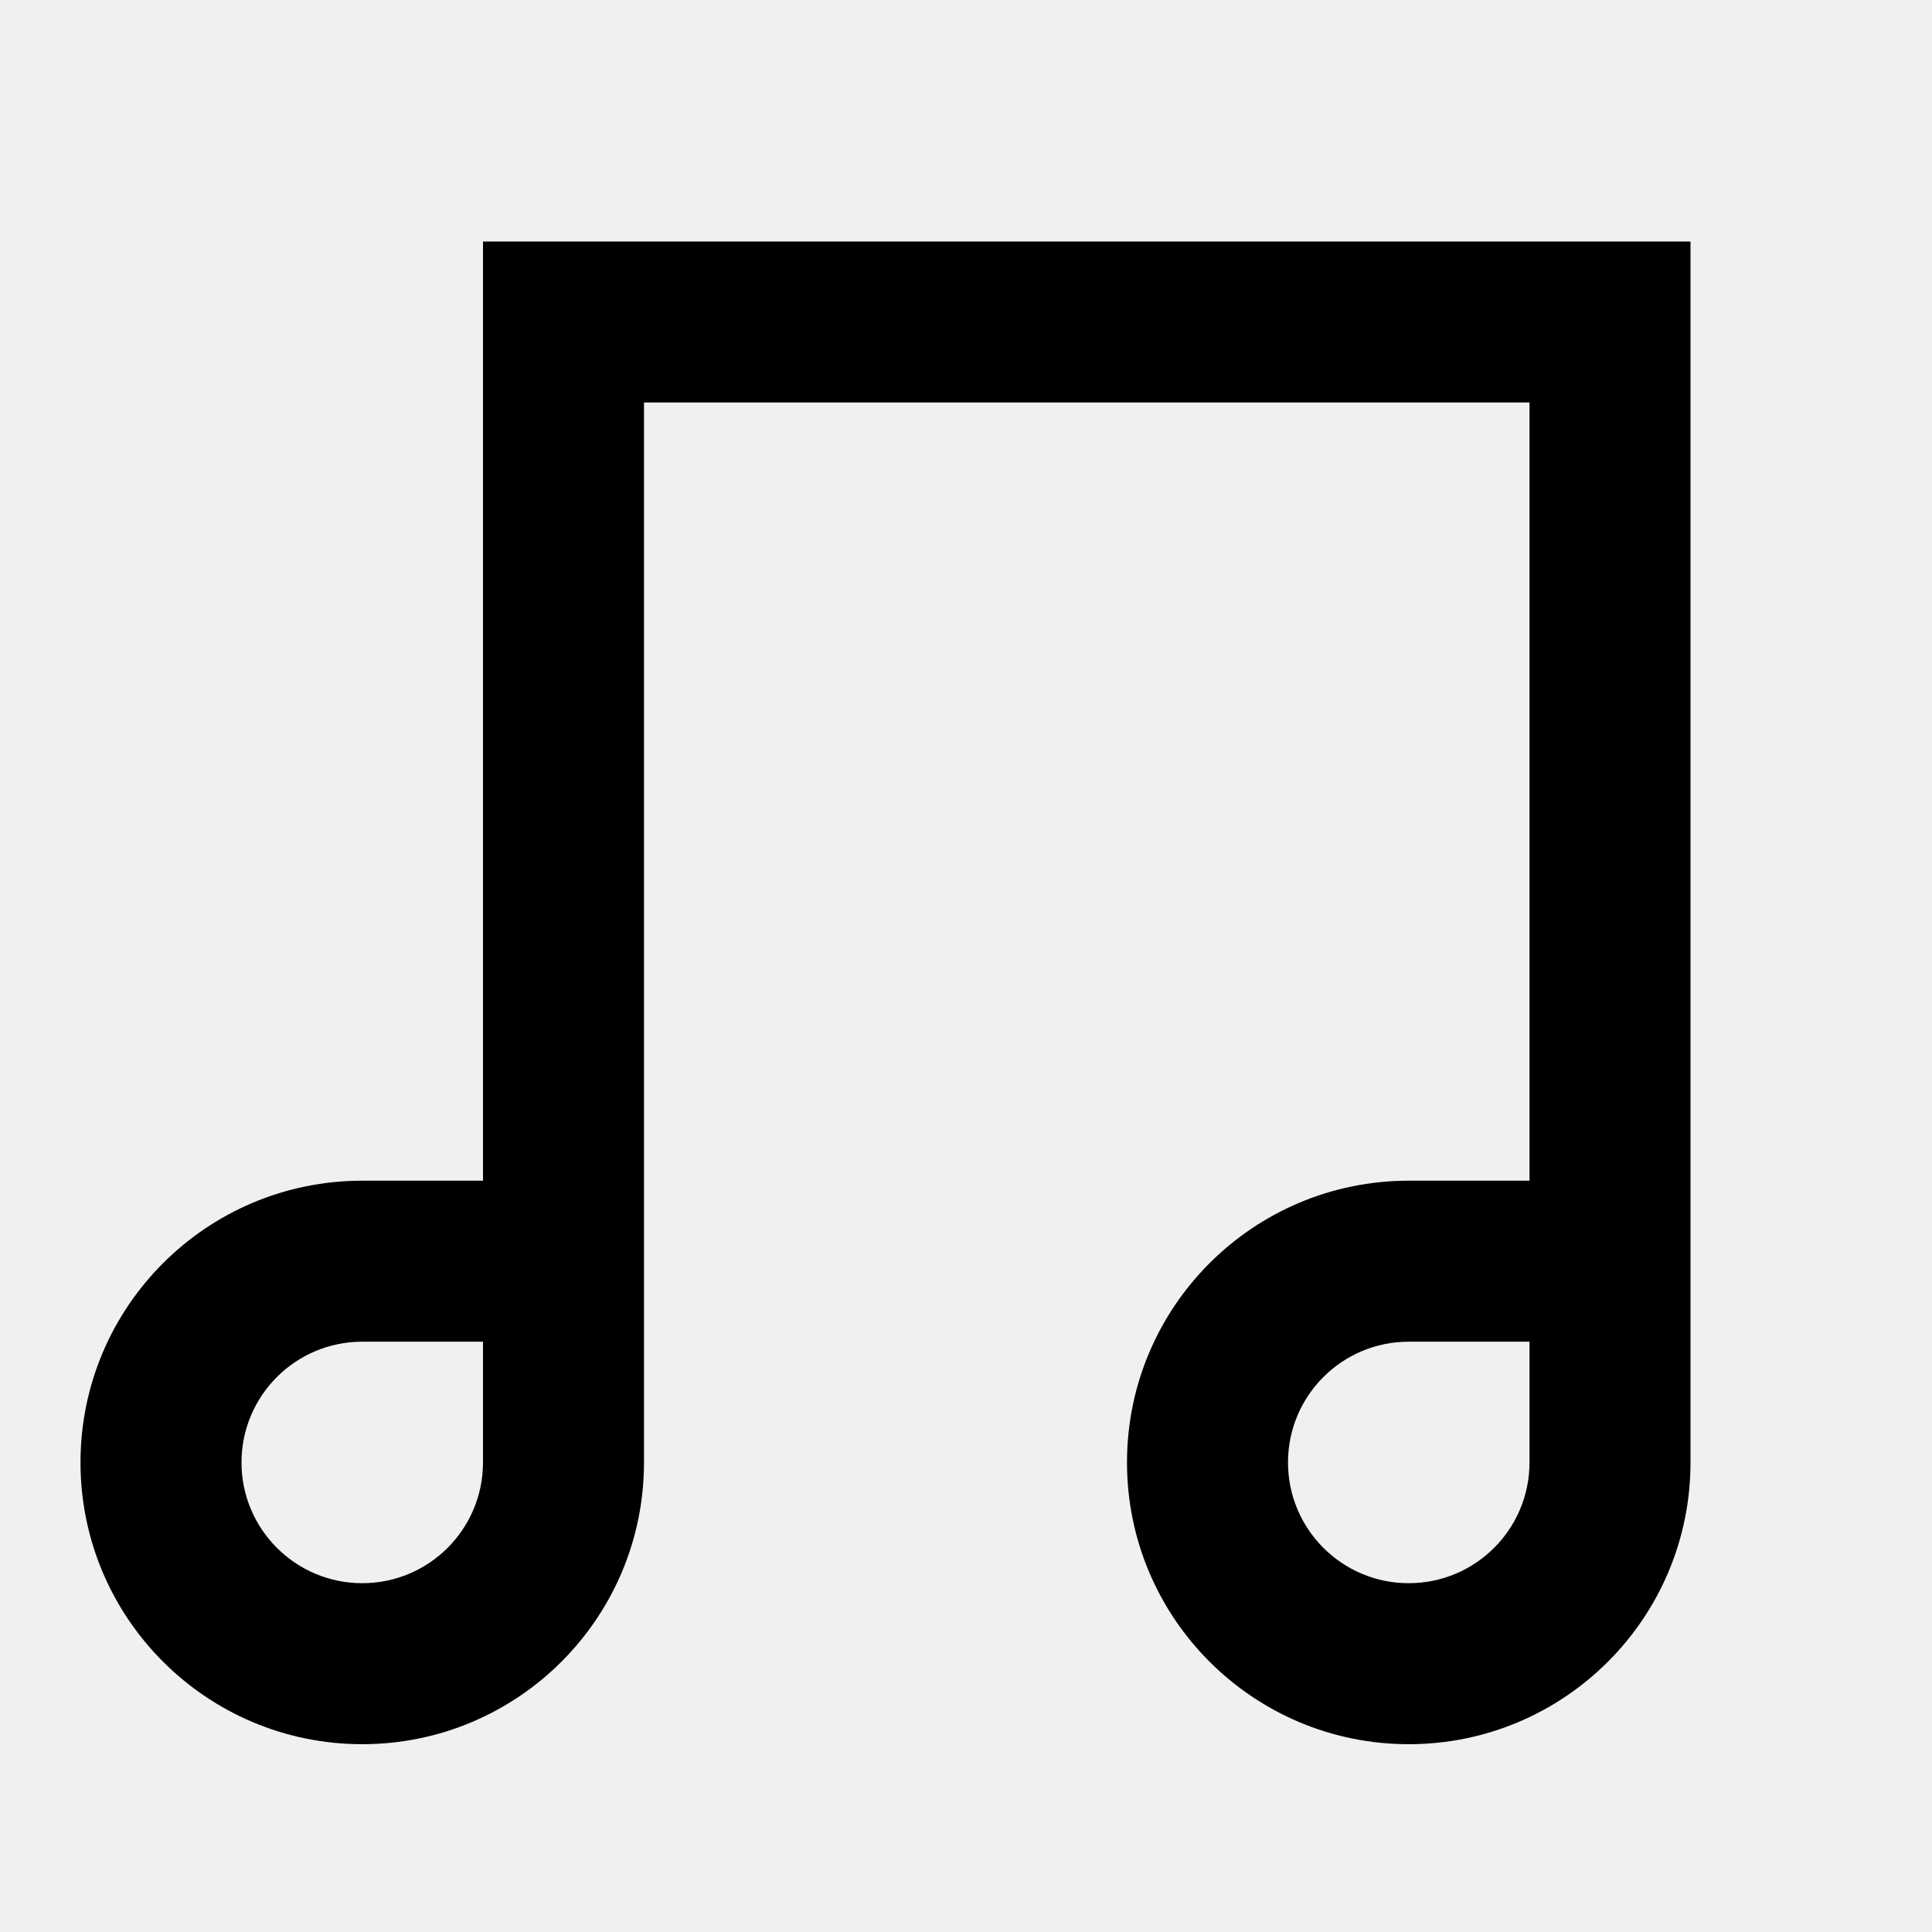
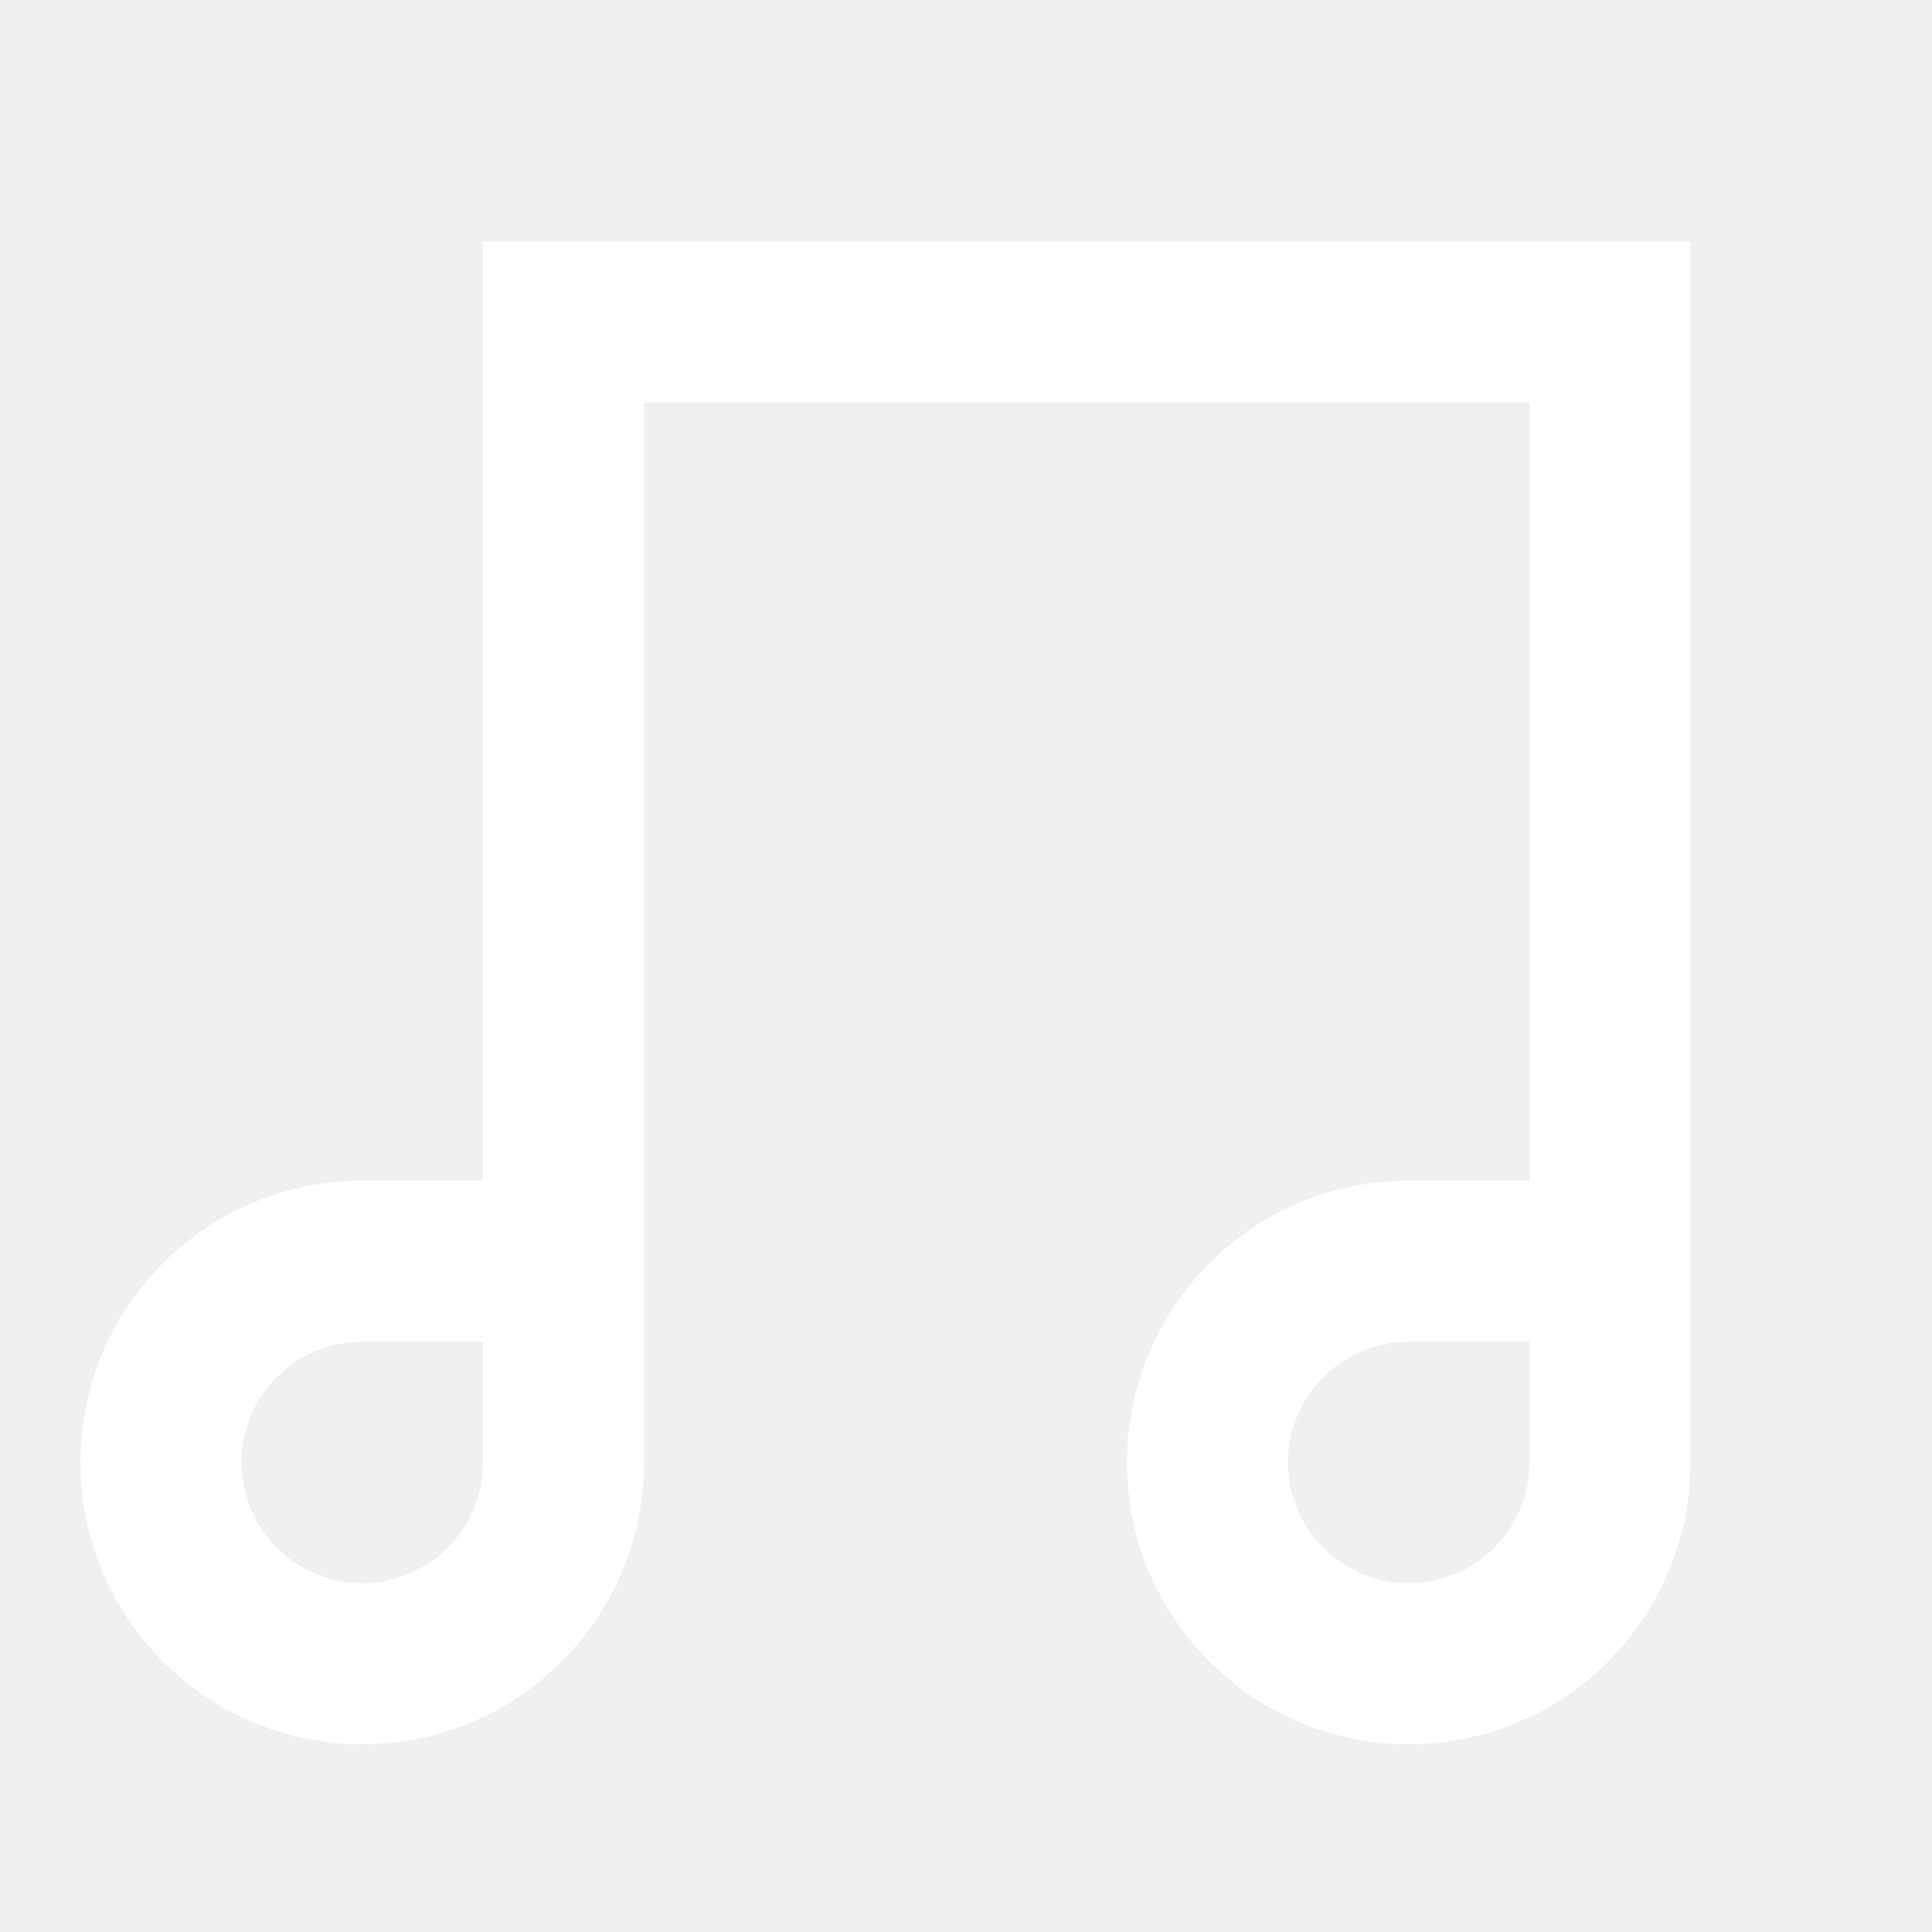
- <svg xmlns="http://www.w3.org/2000/svg" data-encore-id="icon" role="img" aria-hidden="true" data-testid="playlist" viewBox="0 0 24 24" class="Svg-sc-ytk21e-0 iYxpxA">
+ <svg xmlns="http://www.w3.org/2000/svg" data-encore-id="icon" role="img" aria-hidden="true" data-testid="playlist" viewBox="0 0 24 24" class="Svg-sc-ytk21e-0 iYxpxA" fill="white">
  <path d="M6 3h15v15.167a3.5 3.5 0 1 1-3.5-3.5H19V5H8v13.167a3.5 3.5 0 1 1-3.5-3.5H6V3zm0 13.667H4.5a1.5 1.5 0 1 0 1.5 1.5v-1.5zm13 0h-1.5a1.5 1.5 0 1 0 1.5 1.5v-1.5z" />
</svg>
